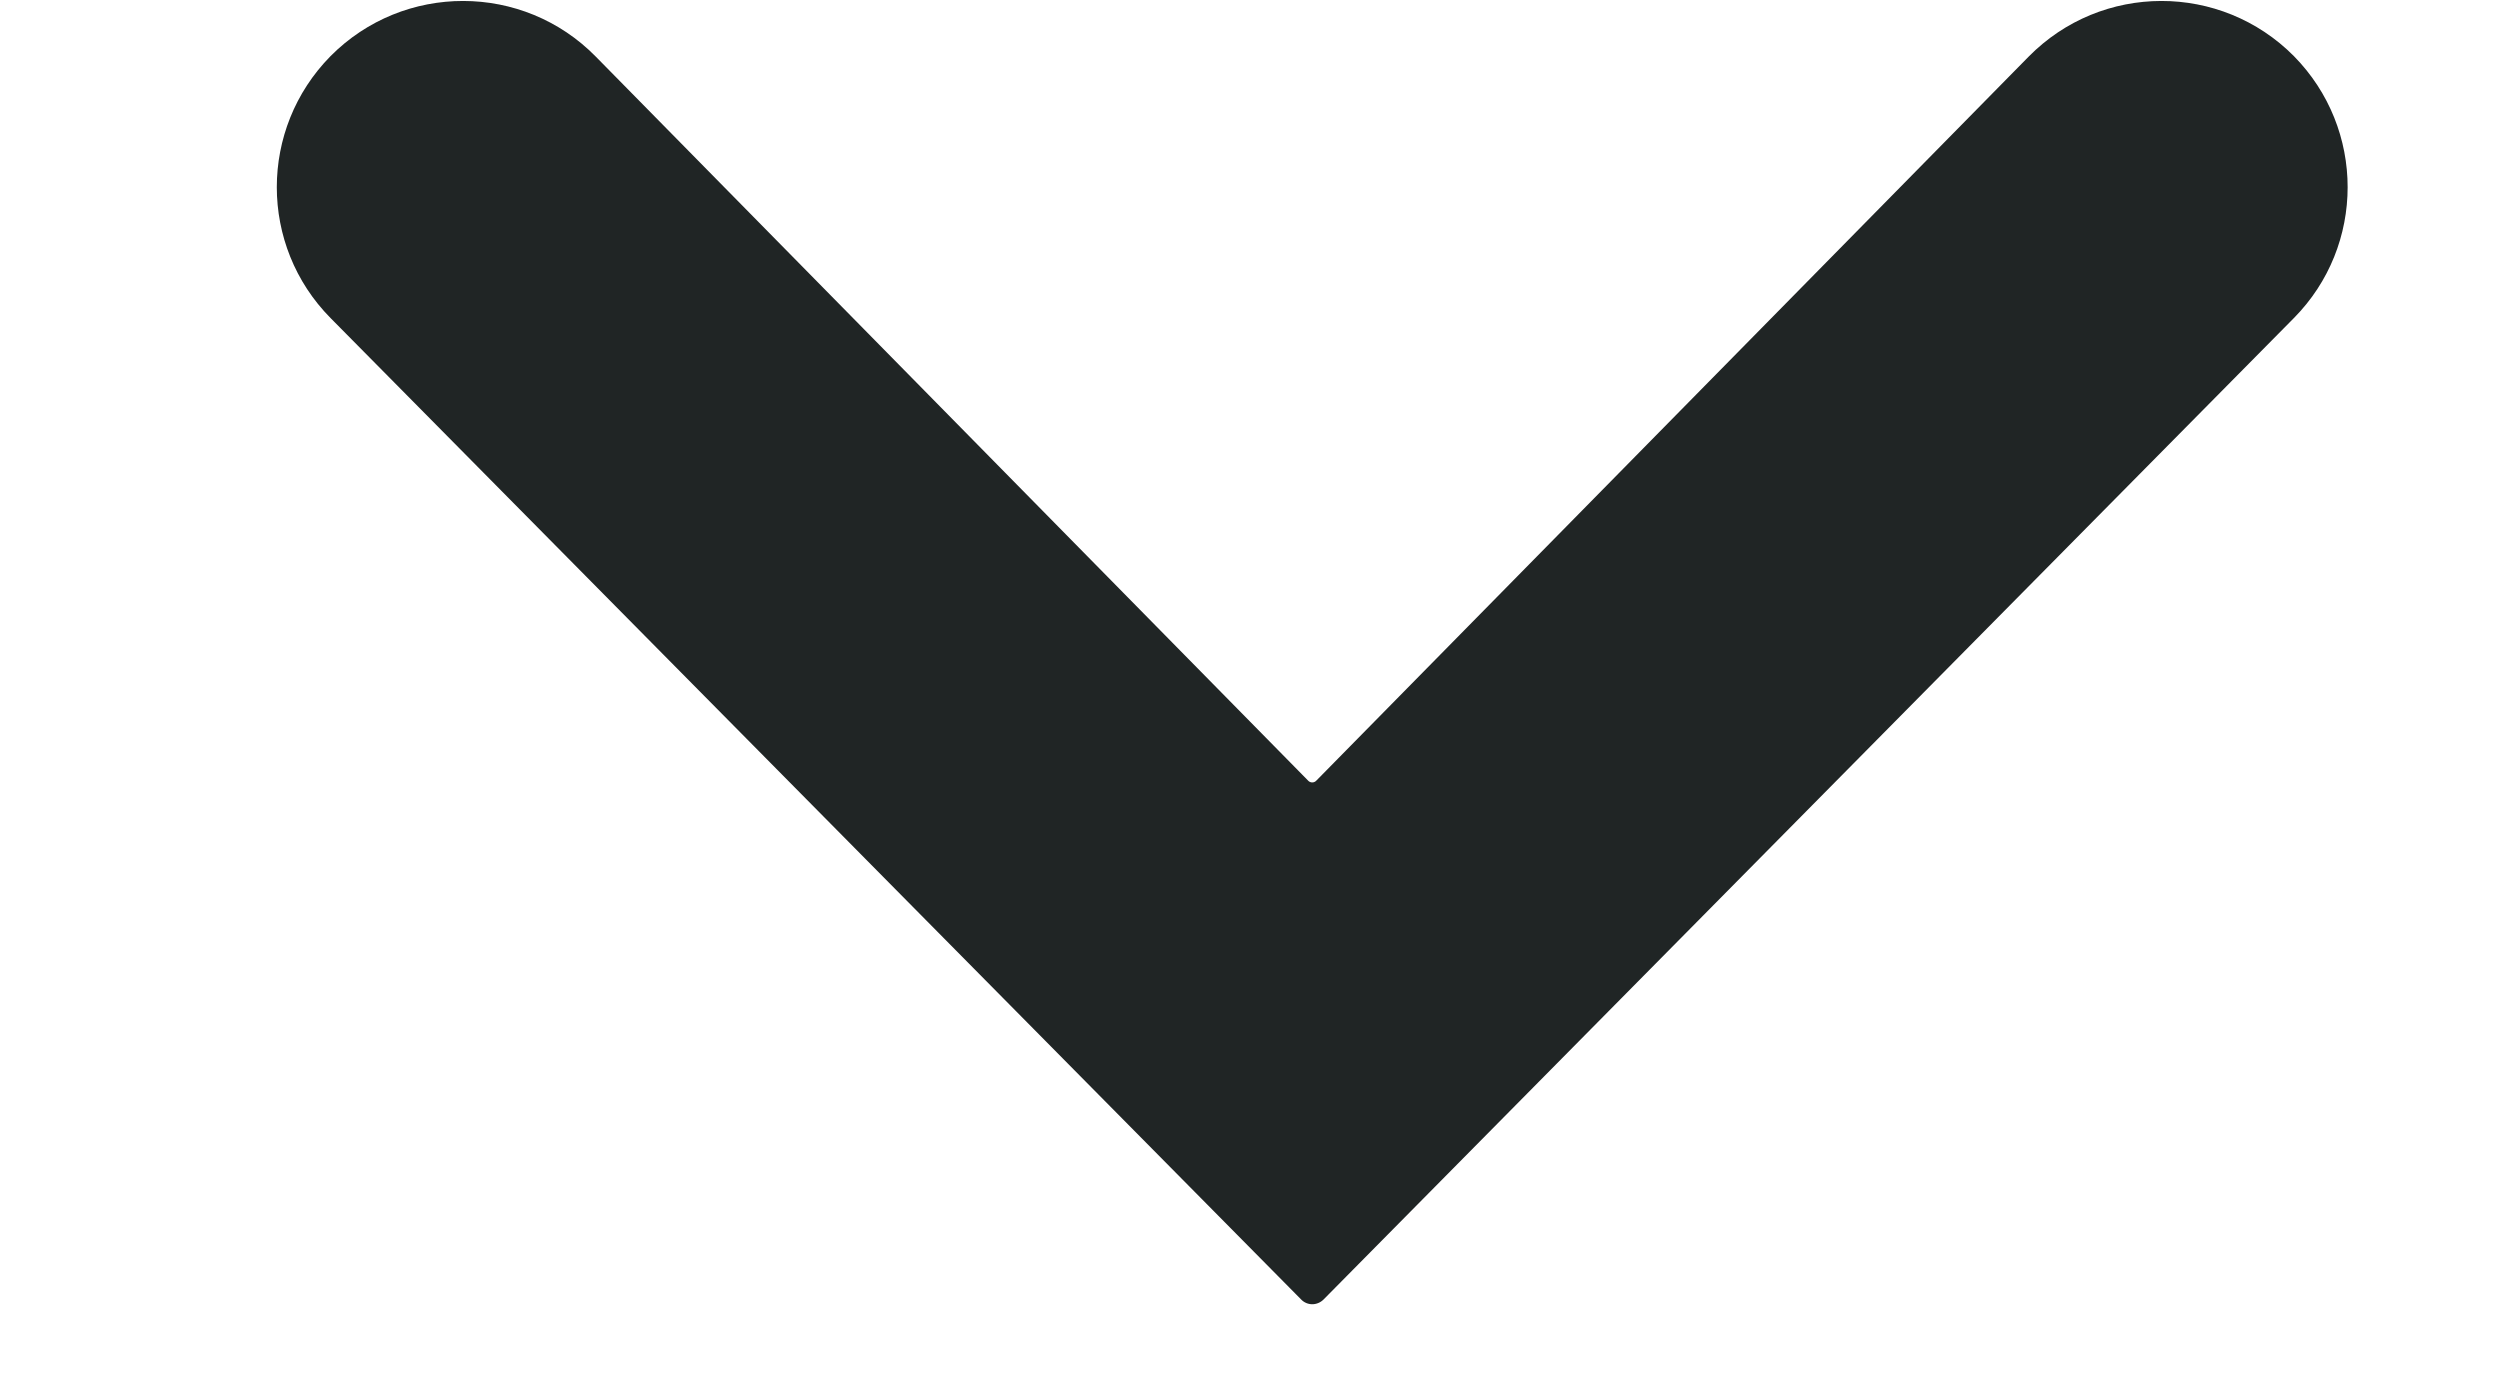
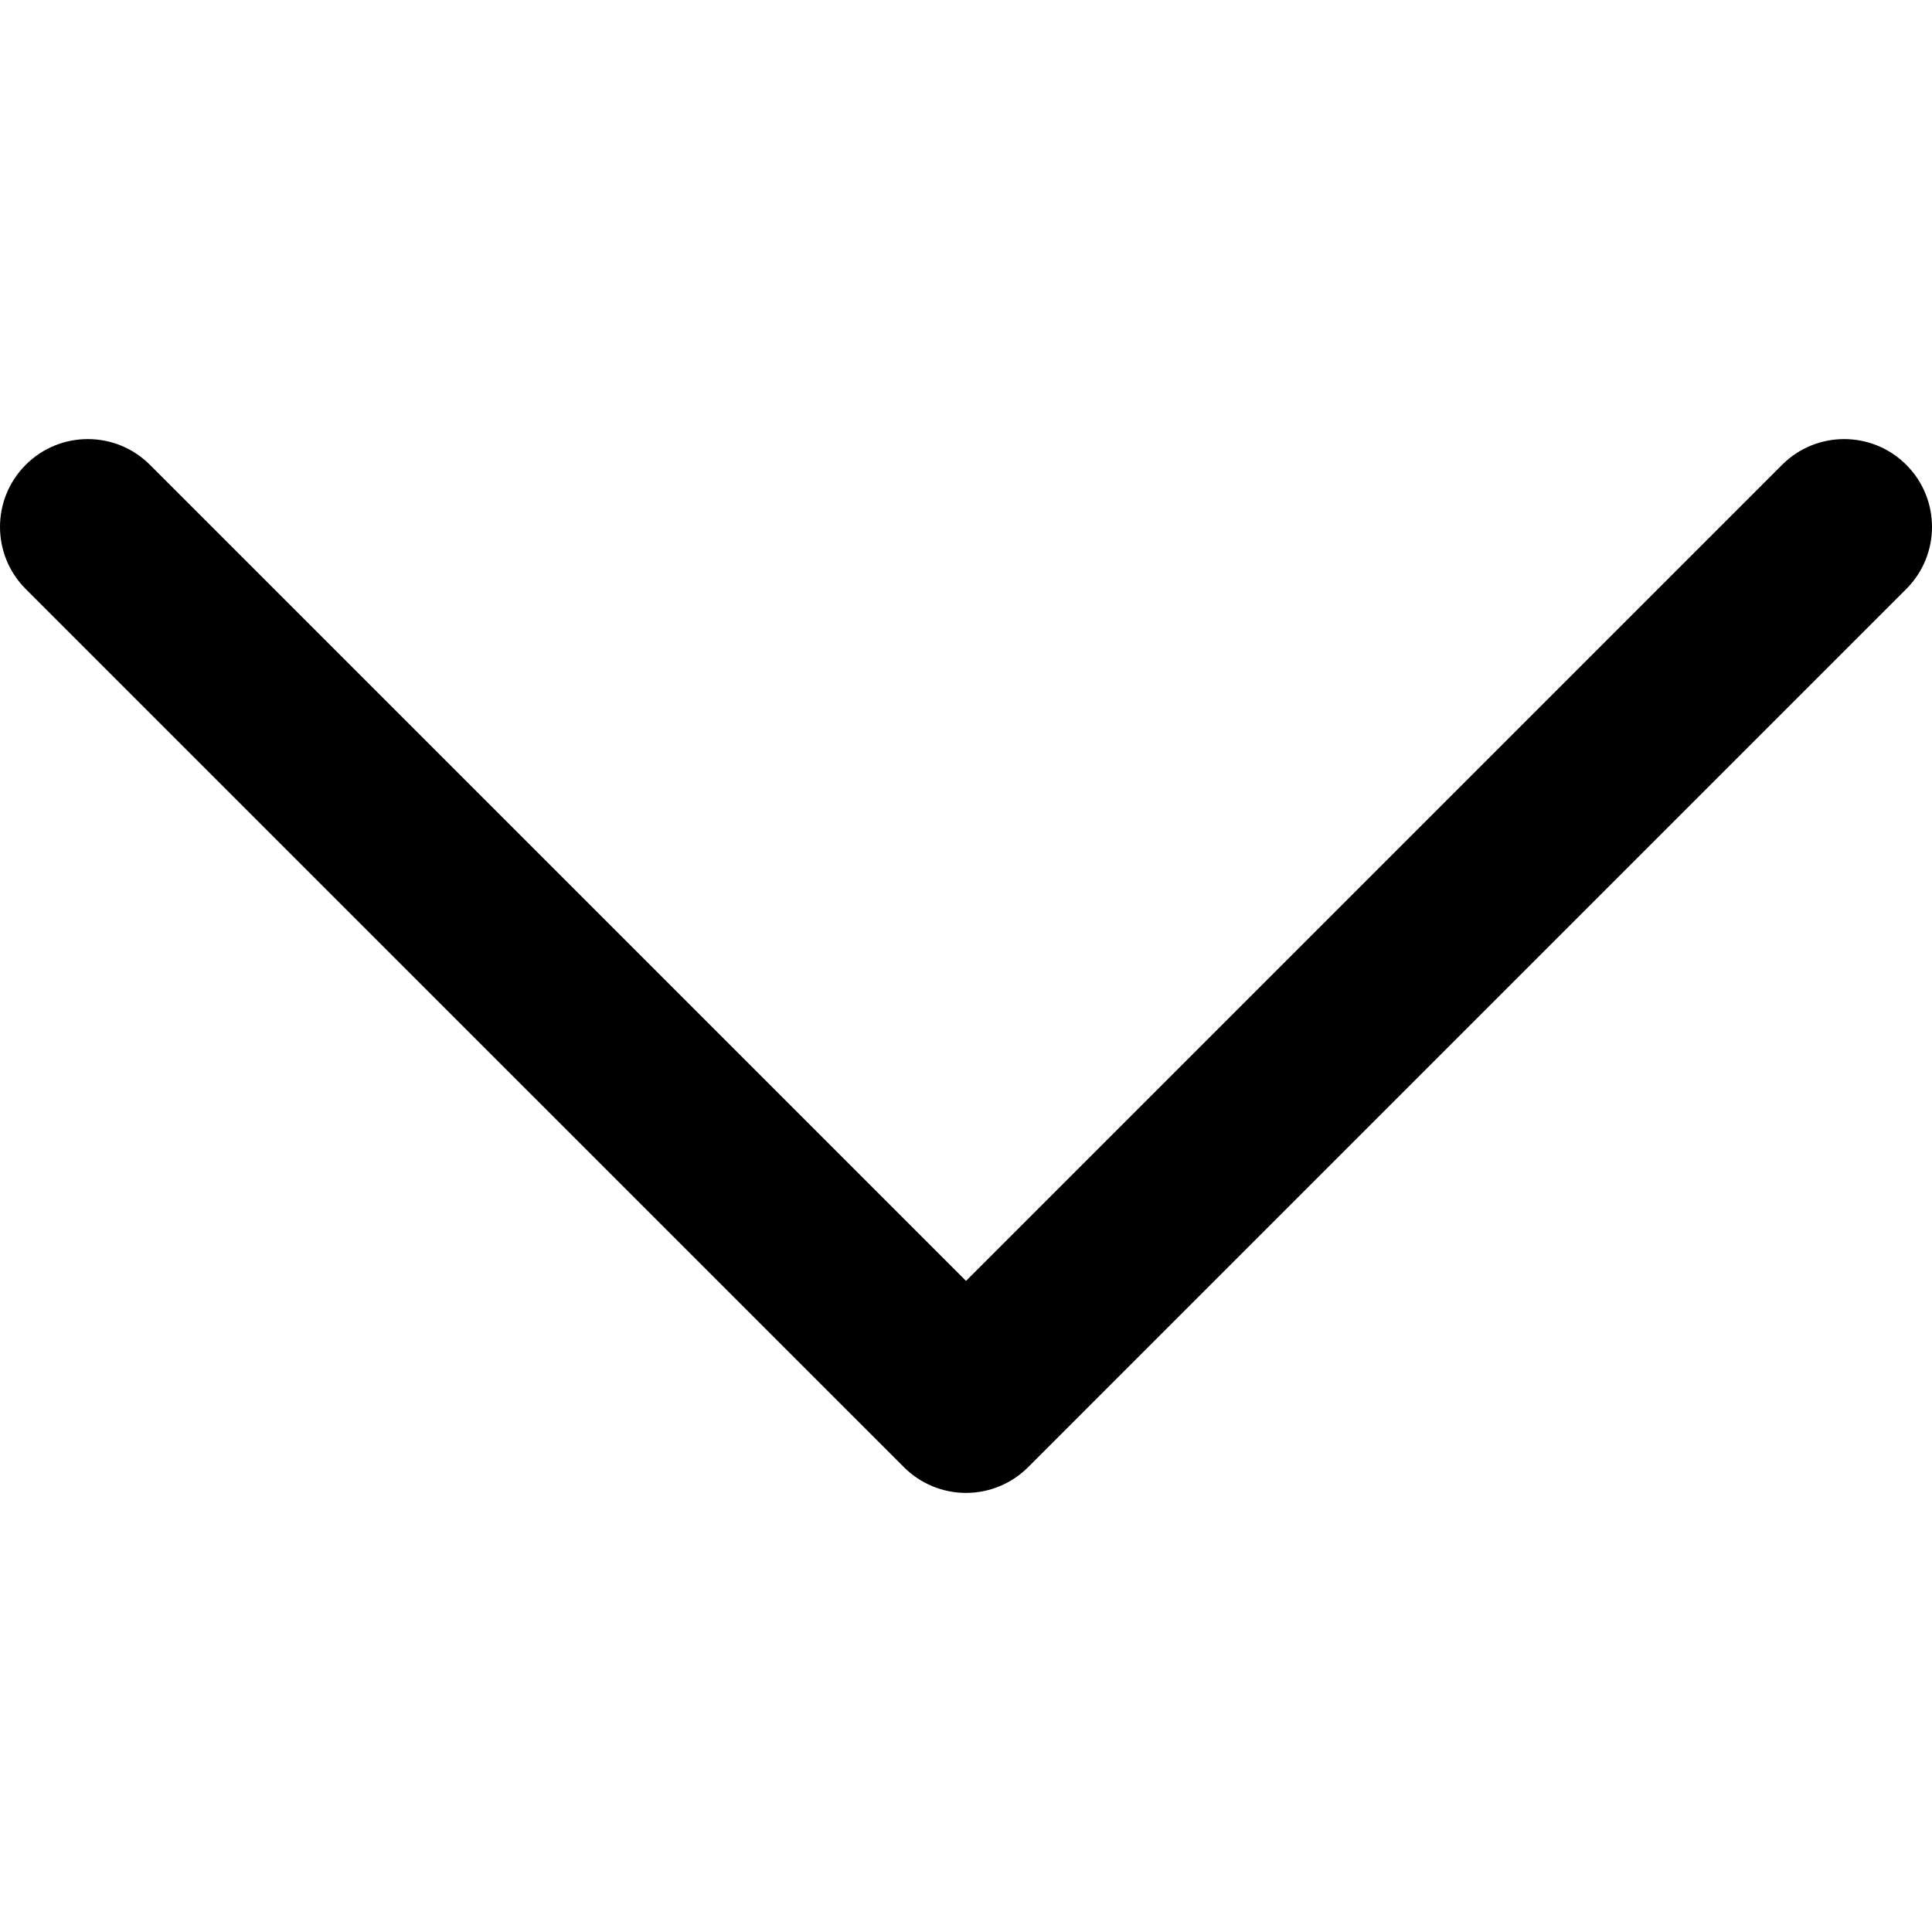
- <svg xmlns="http://www.w3.org/2000/svg" width="9" height="5" viewBox="0 0 9 5" fill="none">
-   <path fill-rule="evenodd" clip-rule="evenodd" d="M1.19 0.202C1.453 -0.063 1.883 -0.063 2.145 0.204L4.709 2.81C4.717 2.819 4.731 2.819 4.739 2.81L7.303 0.204C7.566 -0.063 7.995 -0.063 8.258 0.202C8.516 0.464 8.516 0.884 8.258 1.145L4.765 4.678C4.742 4.701 4.706 4.701 4.684 4.678L1.19 1.145C0.932 0.884 0.932 0.464 1.19 0.202Z" fill="#202525" />
+ <svg xmlns="http://www.w3.org/2000/svg" version="1.1" id="Layer_1" x="0px" y="0px" viewBox="0 0 330 330" style="enable-background:new 0 0 330 330;" xml:space="preserve">
+   <path id="XMLID_225_" d="M325.607,79.393c-5.857-5.857-15.355-5.858-21.213,0.001l-139.39,139.393L25.607,79.393  c-5.857-5.857-15.355-5.858-21.213,0.001c-5.858,5.858-5.858,15.355,0,21.213l150.004,150c2.813,2.813,6.628,4.393,10.606,4.393  s7.794-1.581,10.606-4.394l149.996-150C331.465,94.749,331.465,85.251,325.607,79.393z" />
+   <g>
+ </g>
+   <g>
+ </g>
+   <g>
+ </g>
+   <g>
+ </g>
+   <g>
+ </g>
+   <g>
+ </g>
+   <g>
+ </g>
+   <g>
+ </g>
+   <g>
+ </g>
+   <g>
+ </g>
+   <g>
+ </g>
+   <g>
+ </g>
+   <g>
+ </g>
+   <g>
+ </g>
+   <g>
+ </g>
</svg>
